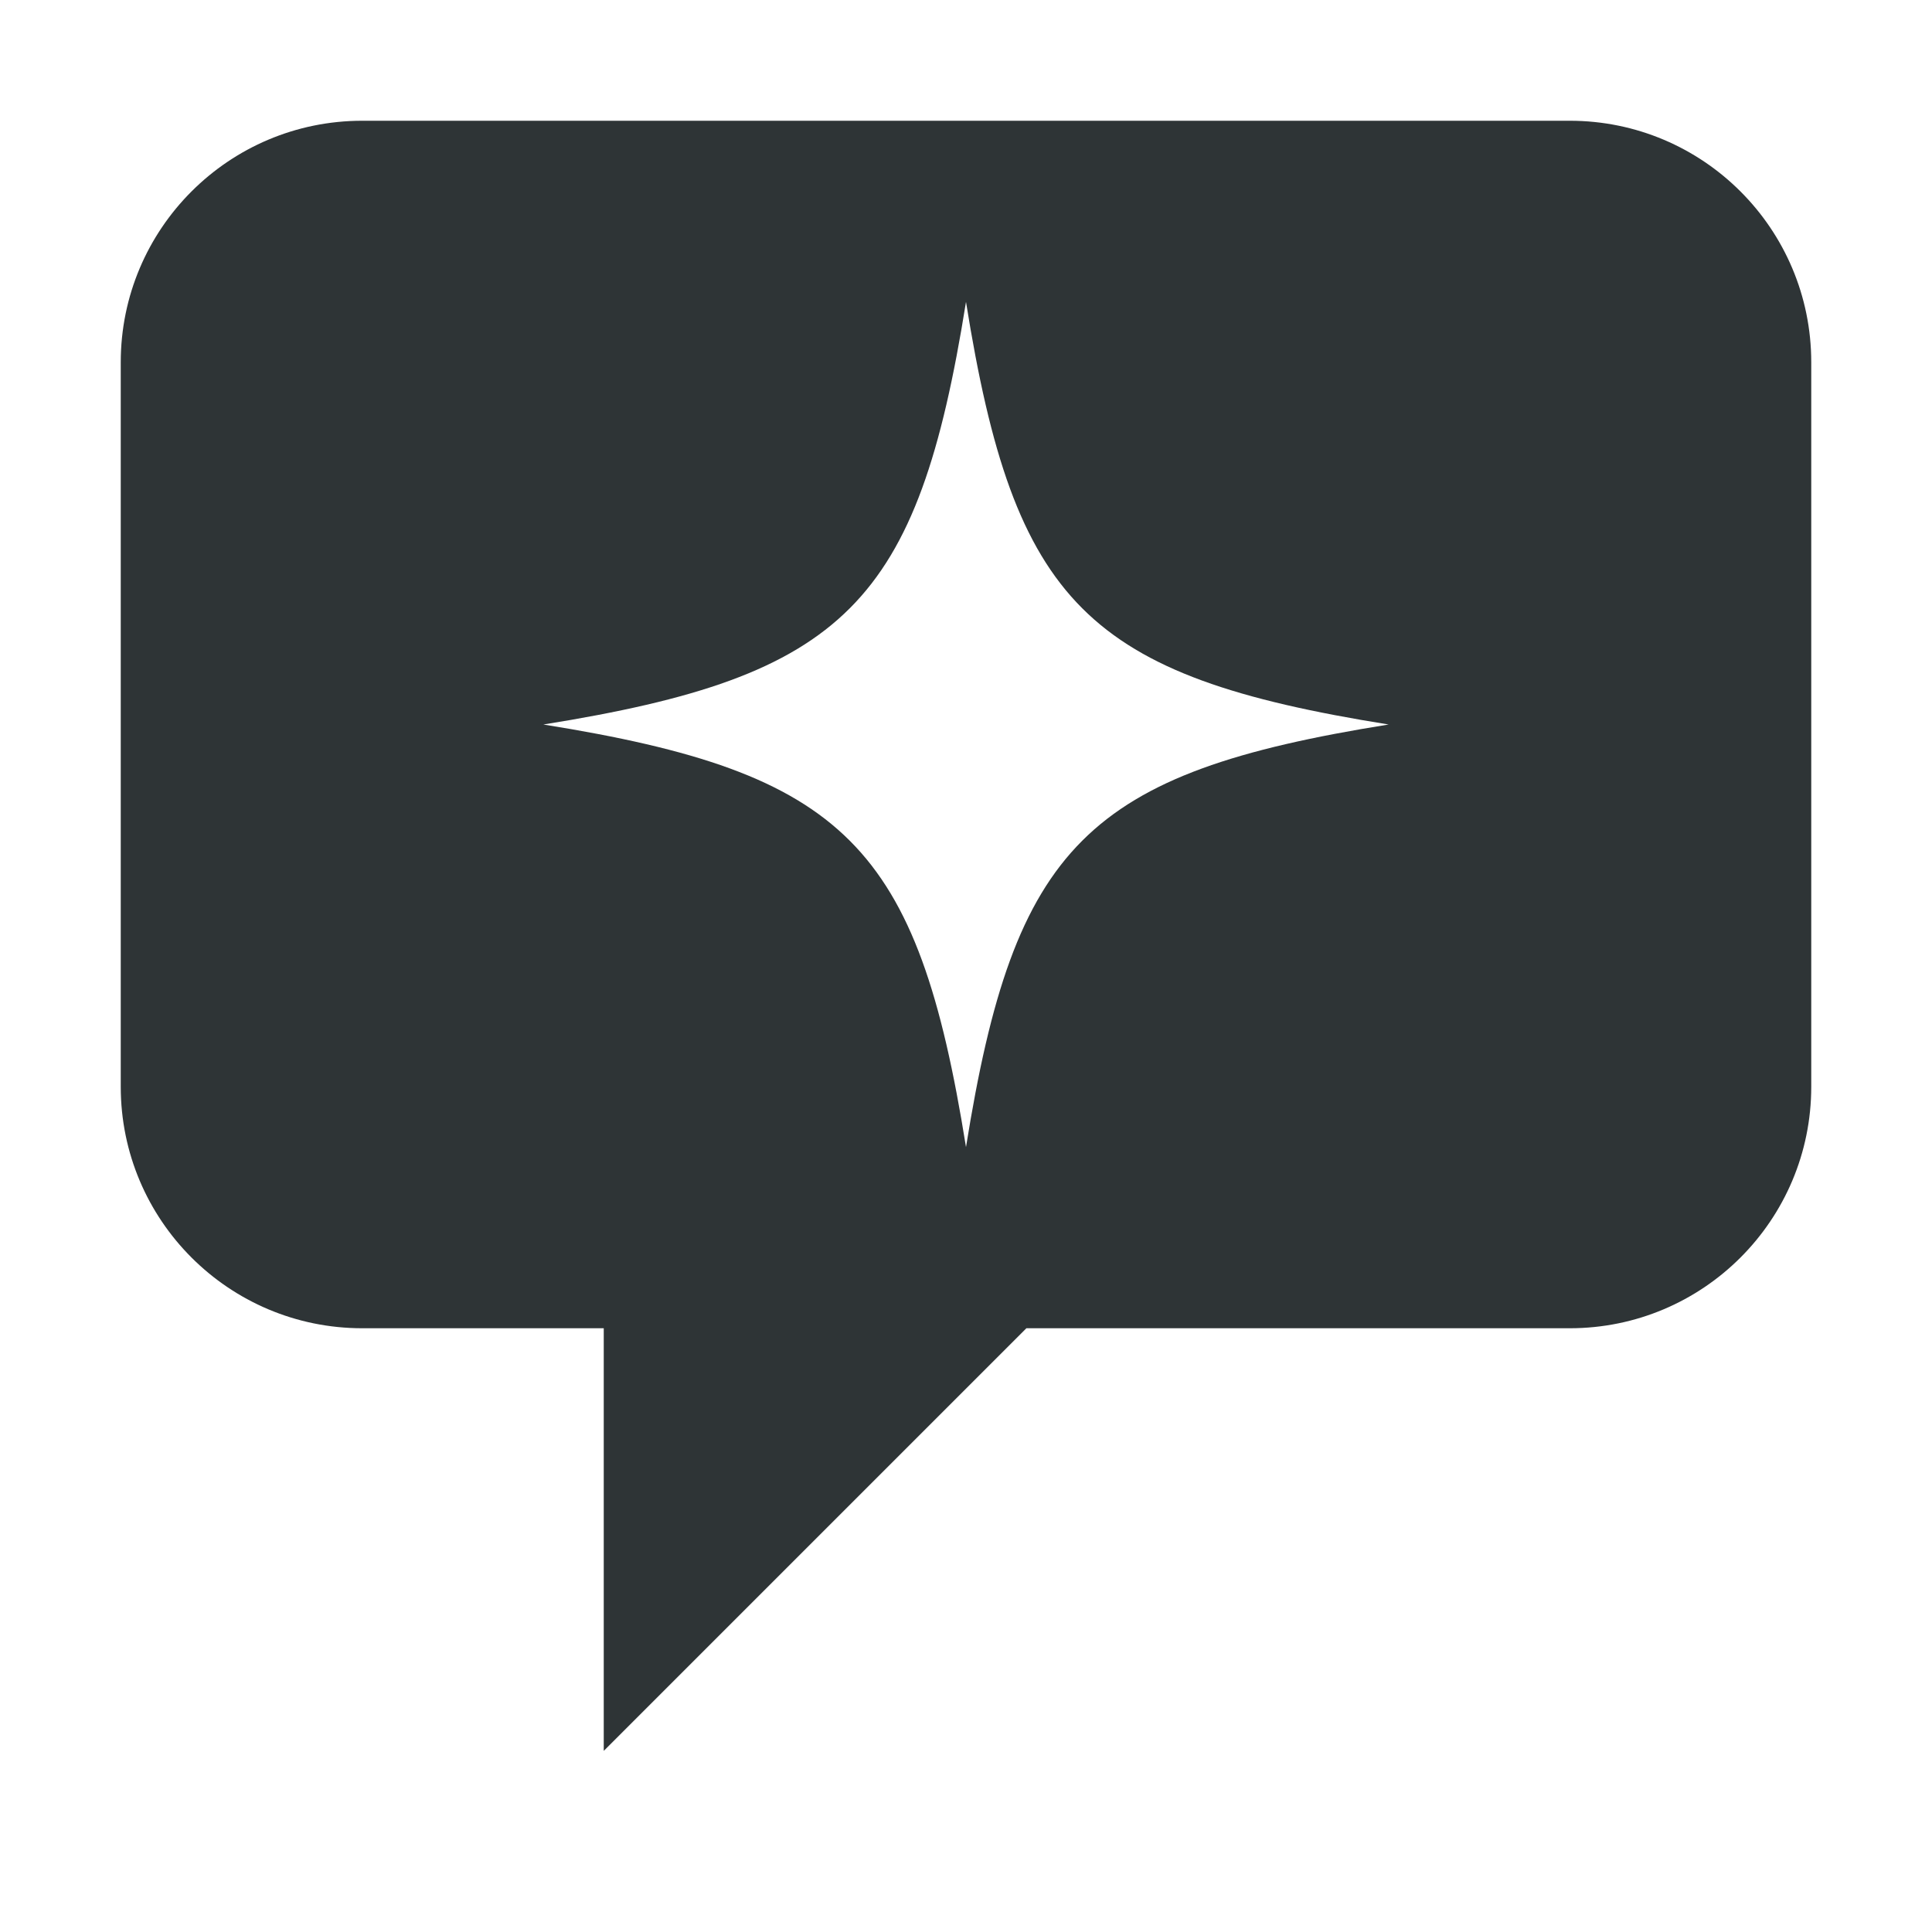
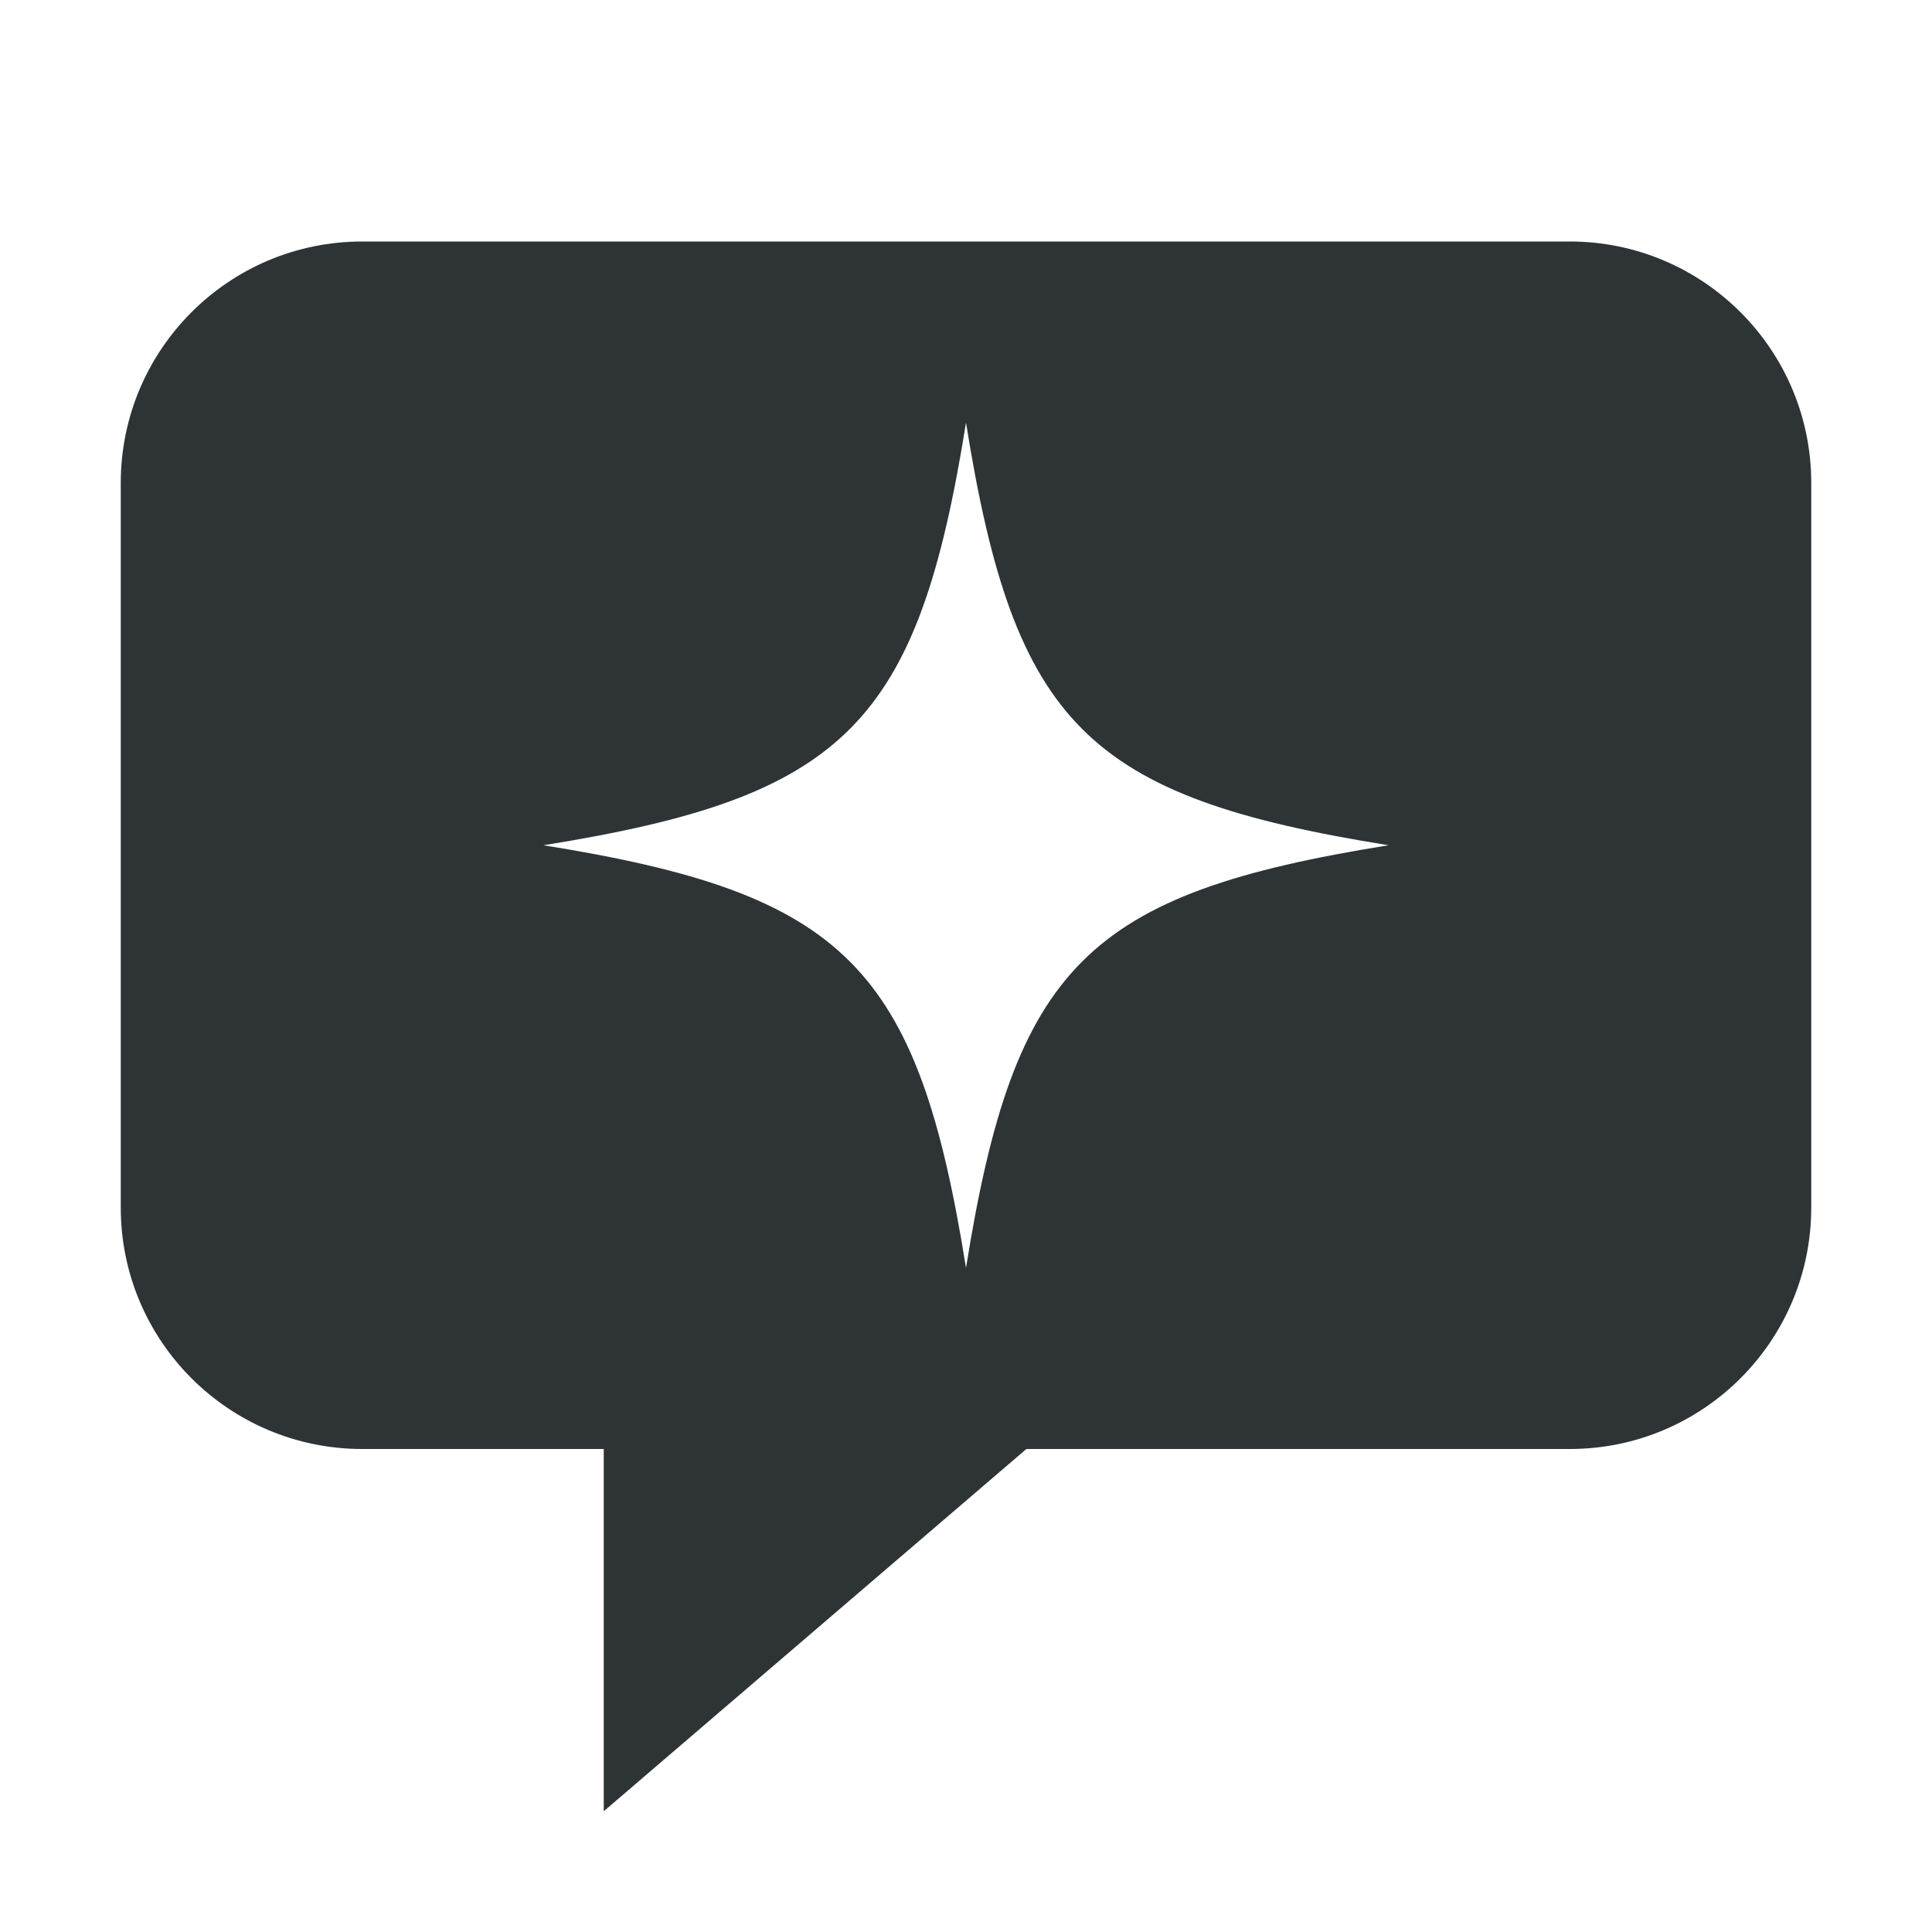
<svg xmlns="http://www.w3.org/2000/svg" width="16" height="16" viewBox="0 0 16 16" fill="#2e3436">
-   <path fill-rule="evenodd" d="     M3 1 h10 a2 2 0 0 1 2 2 v6 a2 2 0 0 1 -2 2 h-4.5 L5 14.5 V11 H3 a2 2 0 0 1 -2 -2 V3 a2 2 0 0 1 2 -2 Z     M8 2.5 C8.4 5 9 5.6 11.5 6 C9 6.4 8.4 7 8 9.5 C7.6 7 7 6.4 4.5 6 C7 5.6 7.6 5 8 2.5 Z" />
+   <path fill-rule="evenodd" d="     M3 2 h10 a2 2 0 0 1 2 2 v6 a2 2 0 0 1 -2 2 h-4.5 L5 15 V12 H3 a2 2 0 0 1 -2 -2 V4 a2 2 0 0 1 2 -2 Z     M8 3.5 C8.4 6 9 6.6 11.5 7 C9 7.4 8.4 8 8 10.5 C7.6 8 7 7.4 4.5 7 C7 6.6 7.6 6 8 3.5 Z" />
</svg>
